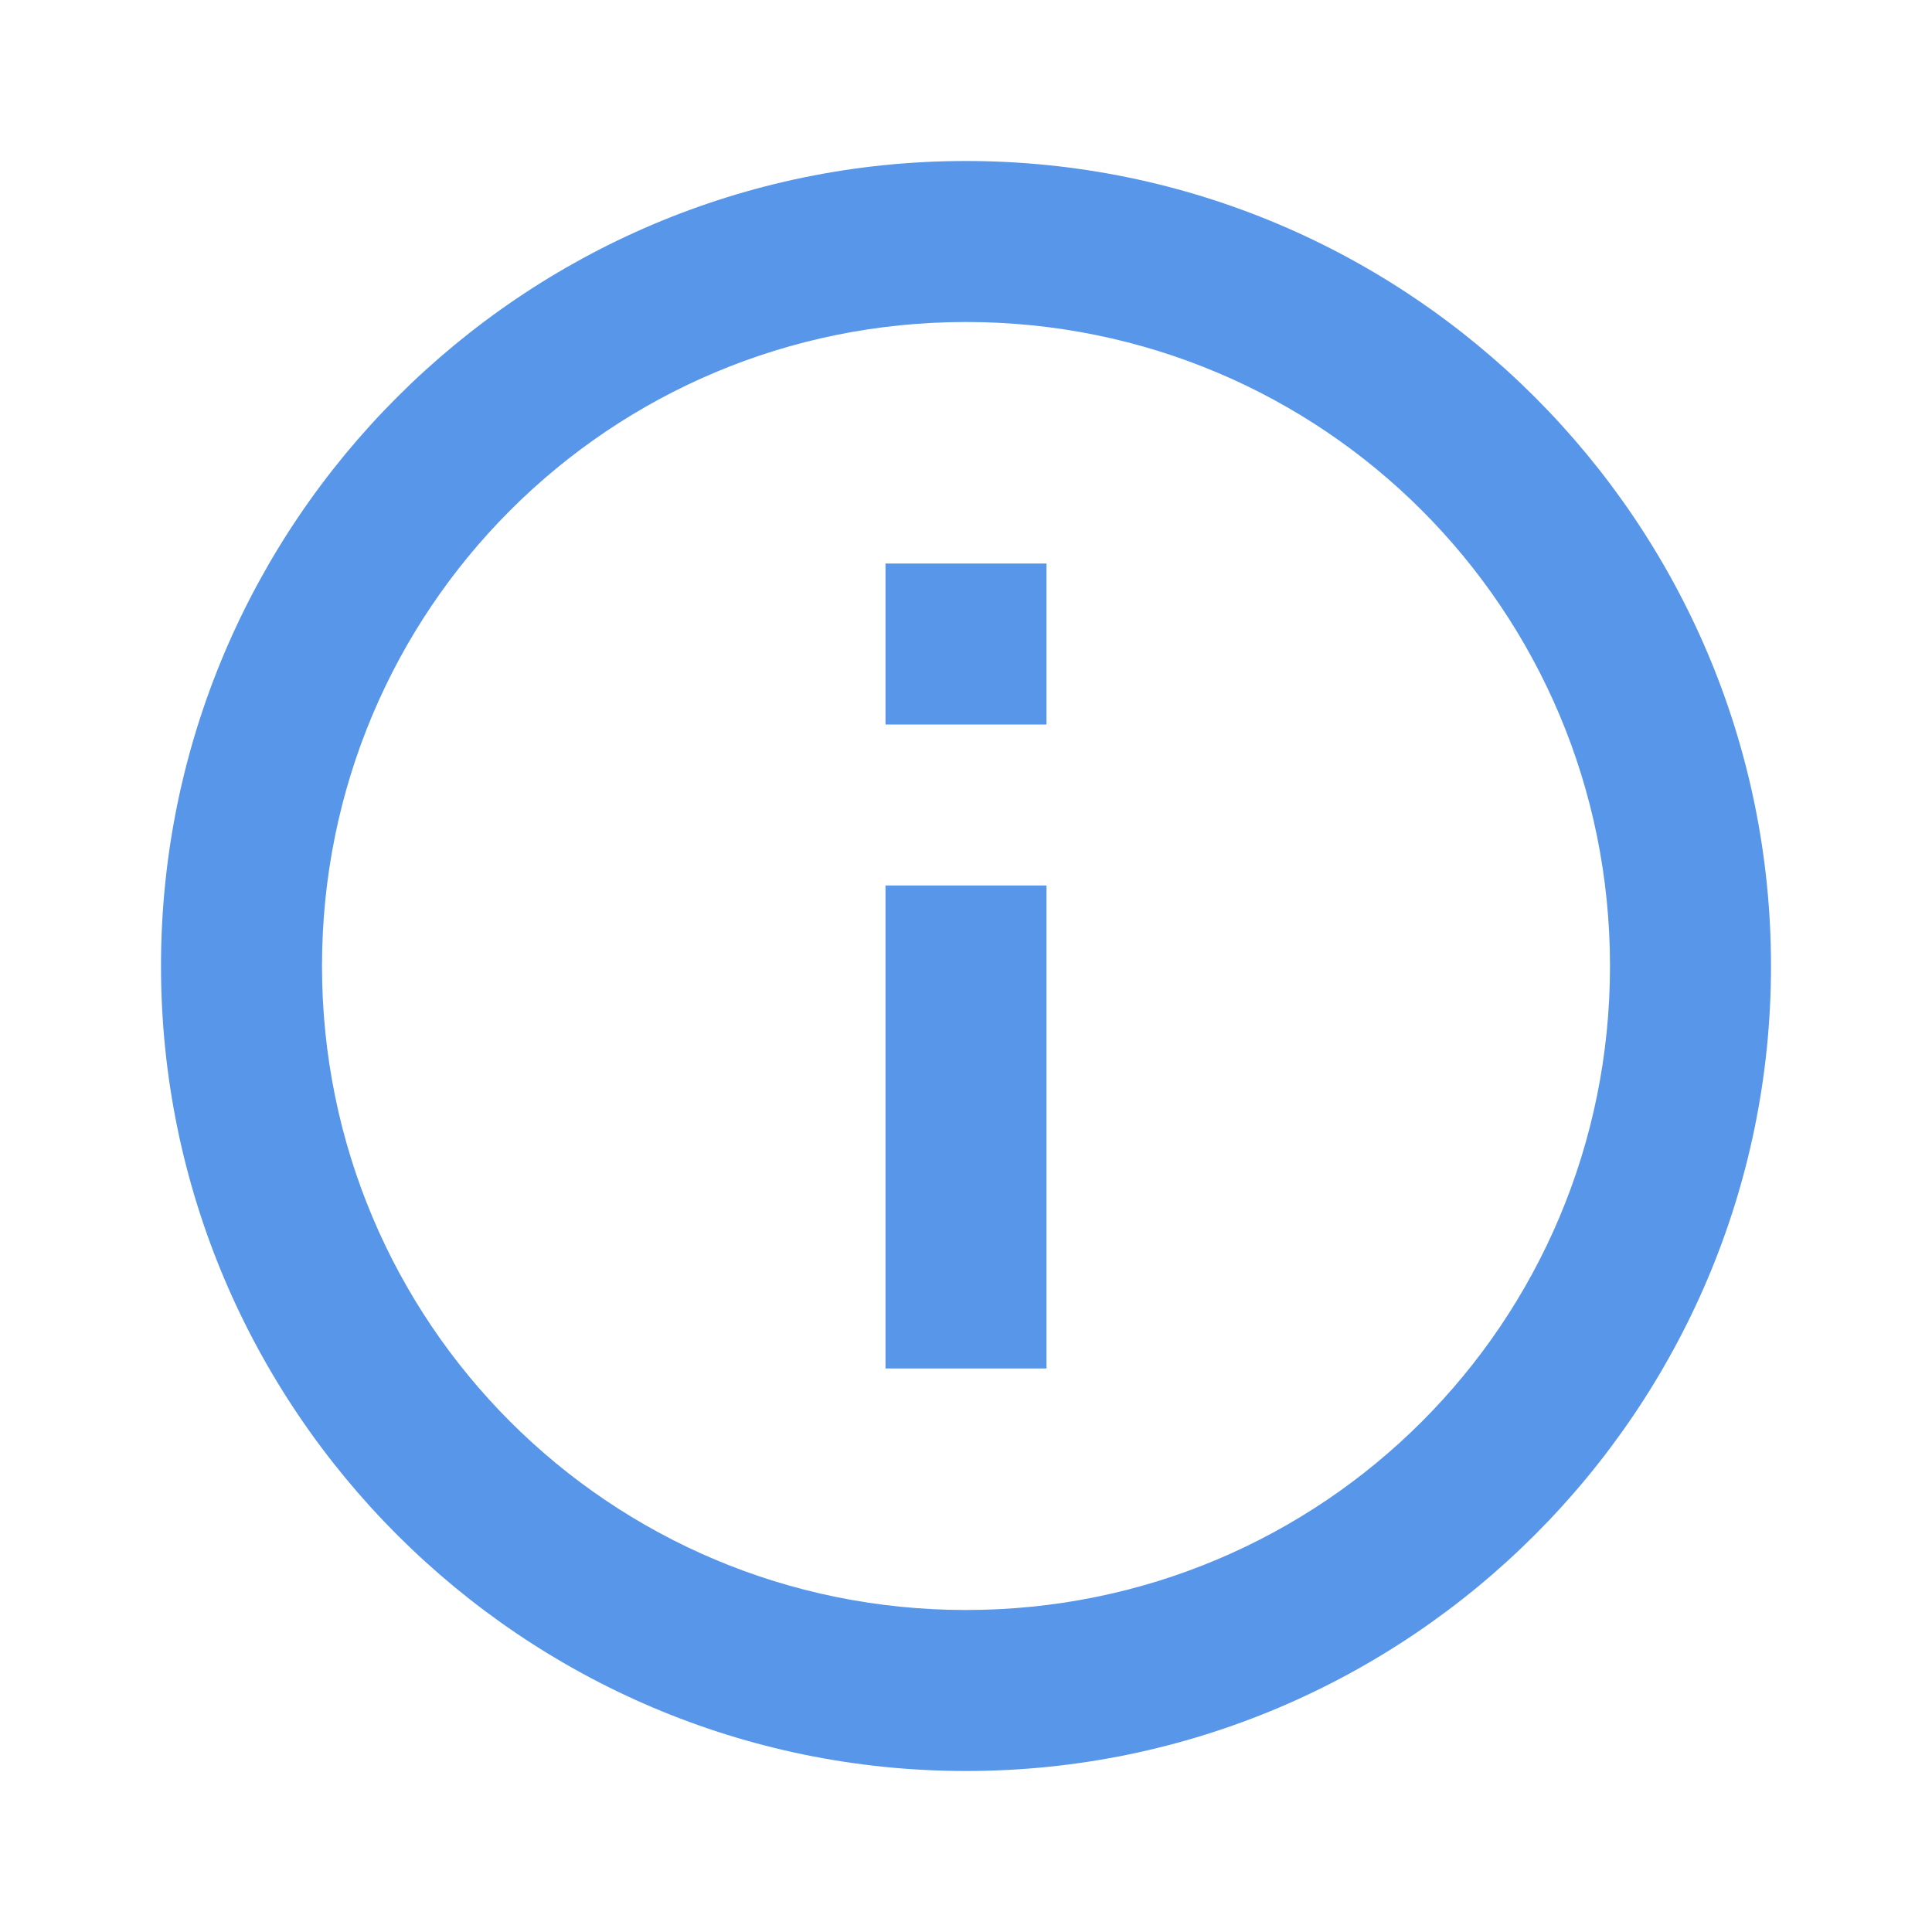
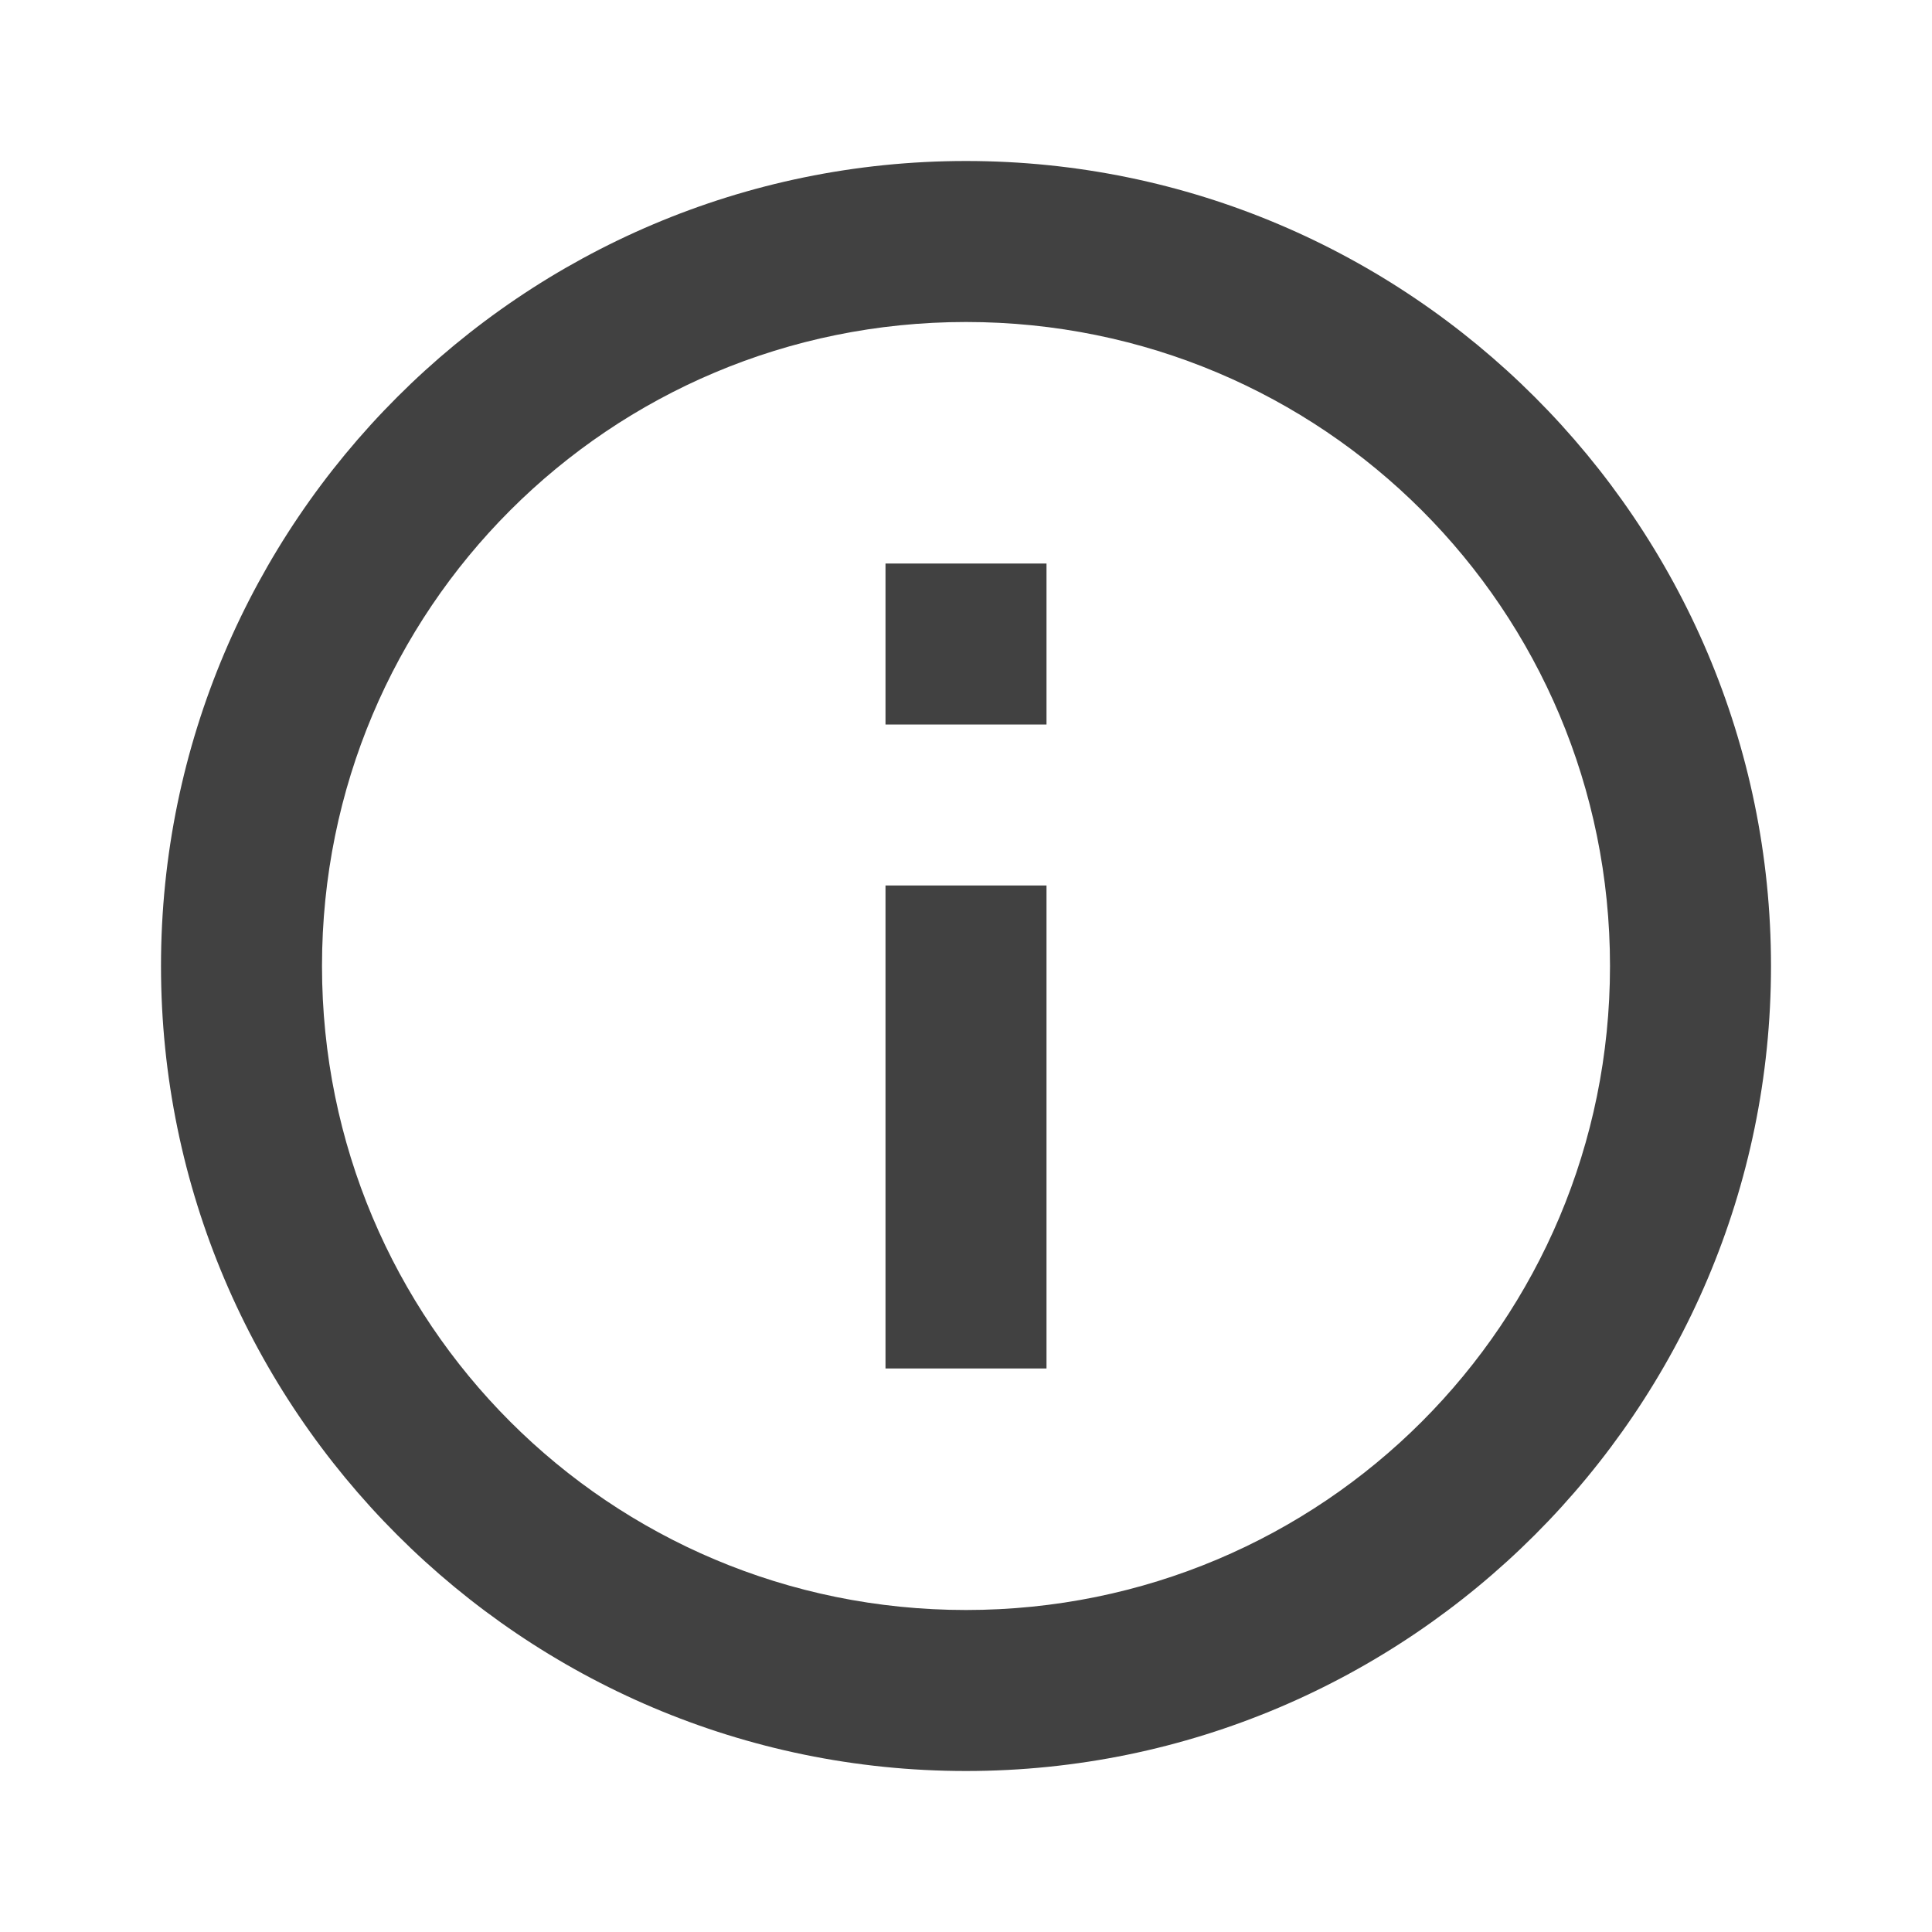
- <svg xmlns="http://www.w3.org/2000/svg" fill="#5796e9" viewBox="0 0 24 24" width="28px" height="28px">
+ <svg xmlns="http://www.w3.org/2000/svg" fill="#414141" viewBox="0 0 24 24" width="28px" height="28px">
  <path d="M 12 2 C 6.489 2 2 6.489 2 12 C 2 17.511 6.489 22 12 22 C 17.511 22 22 17.511 22 12 C 22 6.489 17.511 2 12 2 z M 12 4 C 16.43 4 20 7.57 20 12 C 20 16.43 16.43 20 12 20 C 7.57 20 4 16.43 4 12 C 4 7.57 7.57 4 12 4 z M 11 7 L 11 9 L 13 9 L 13 7 L 11 7 z M 11 11 L 11 17 L 13 17 L 13 11 L 11 11 z" />
</svg>
